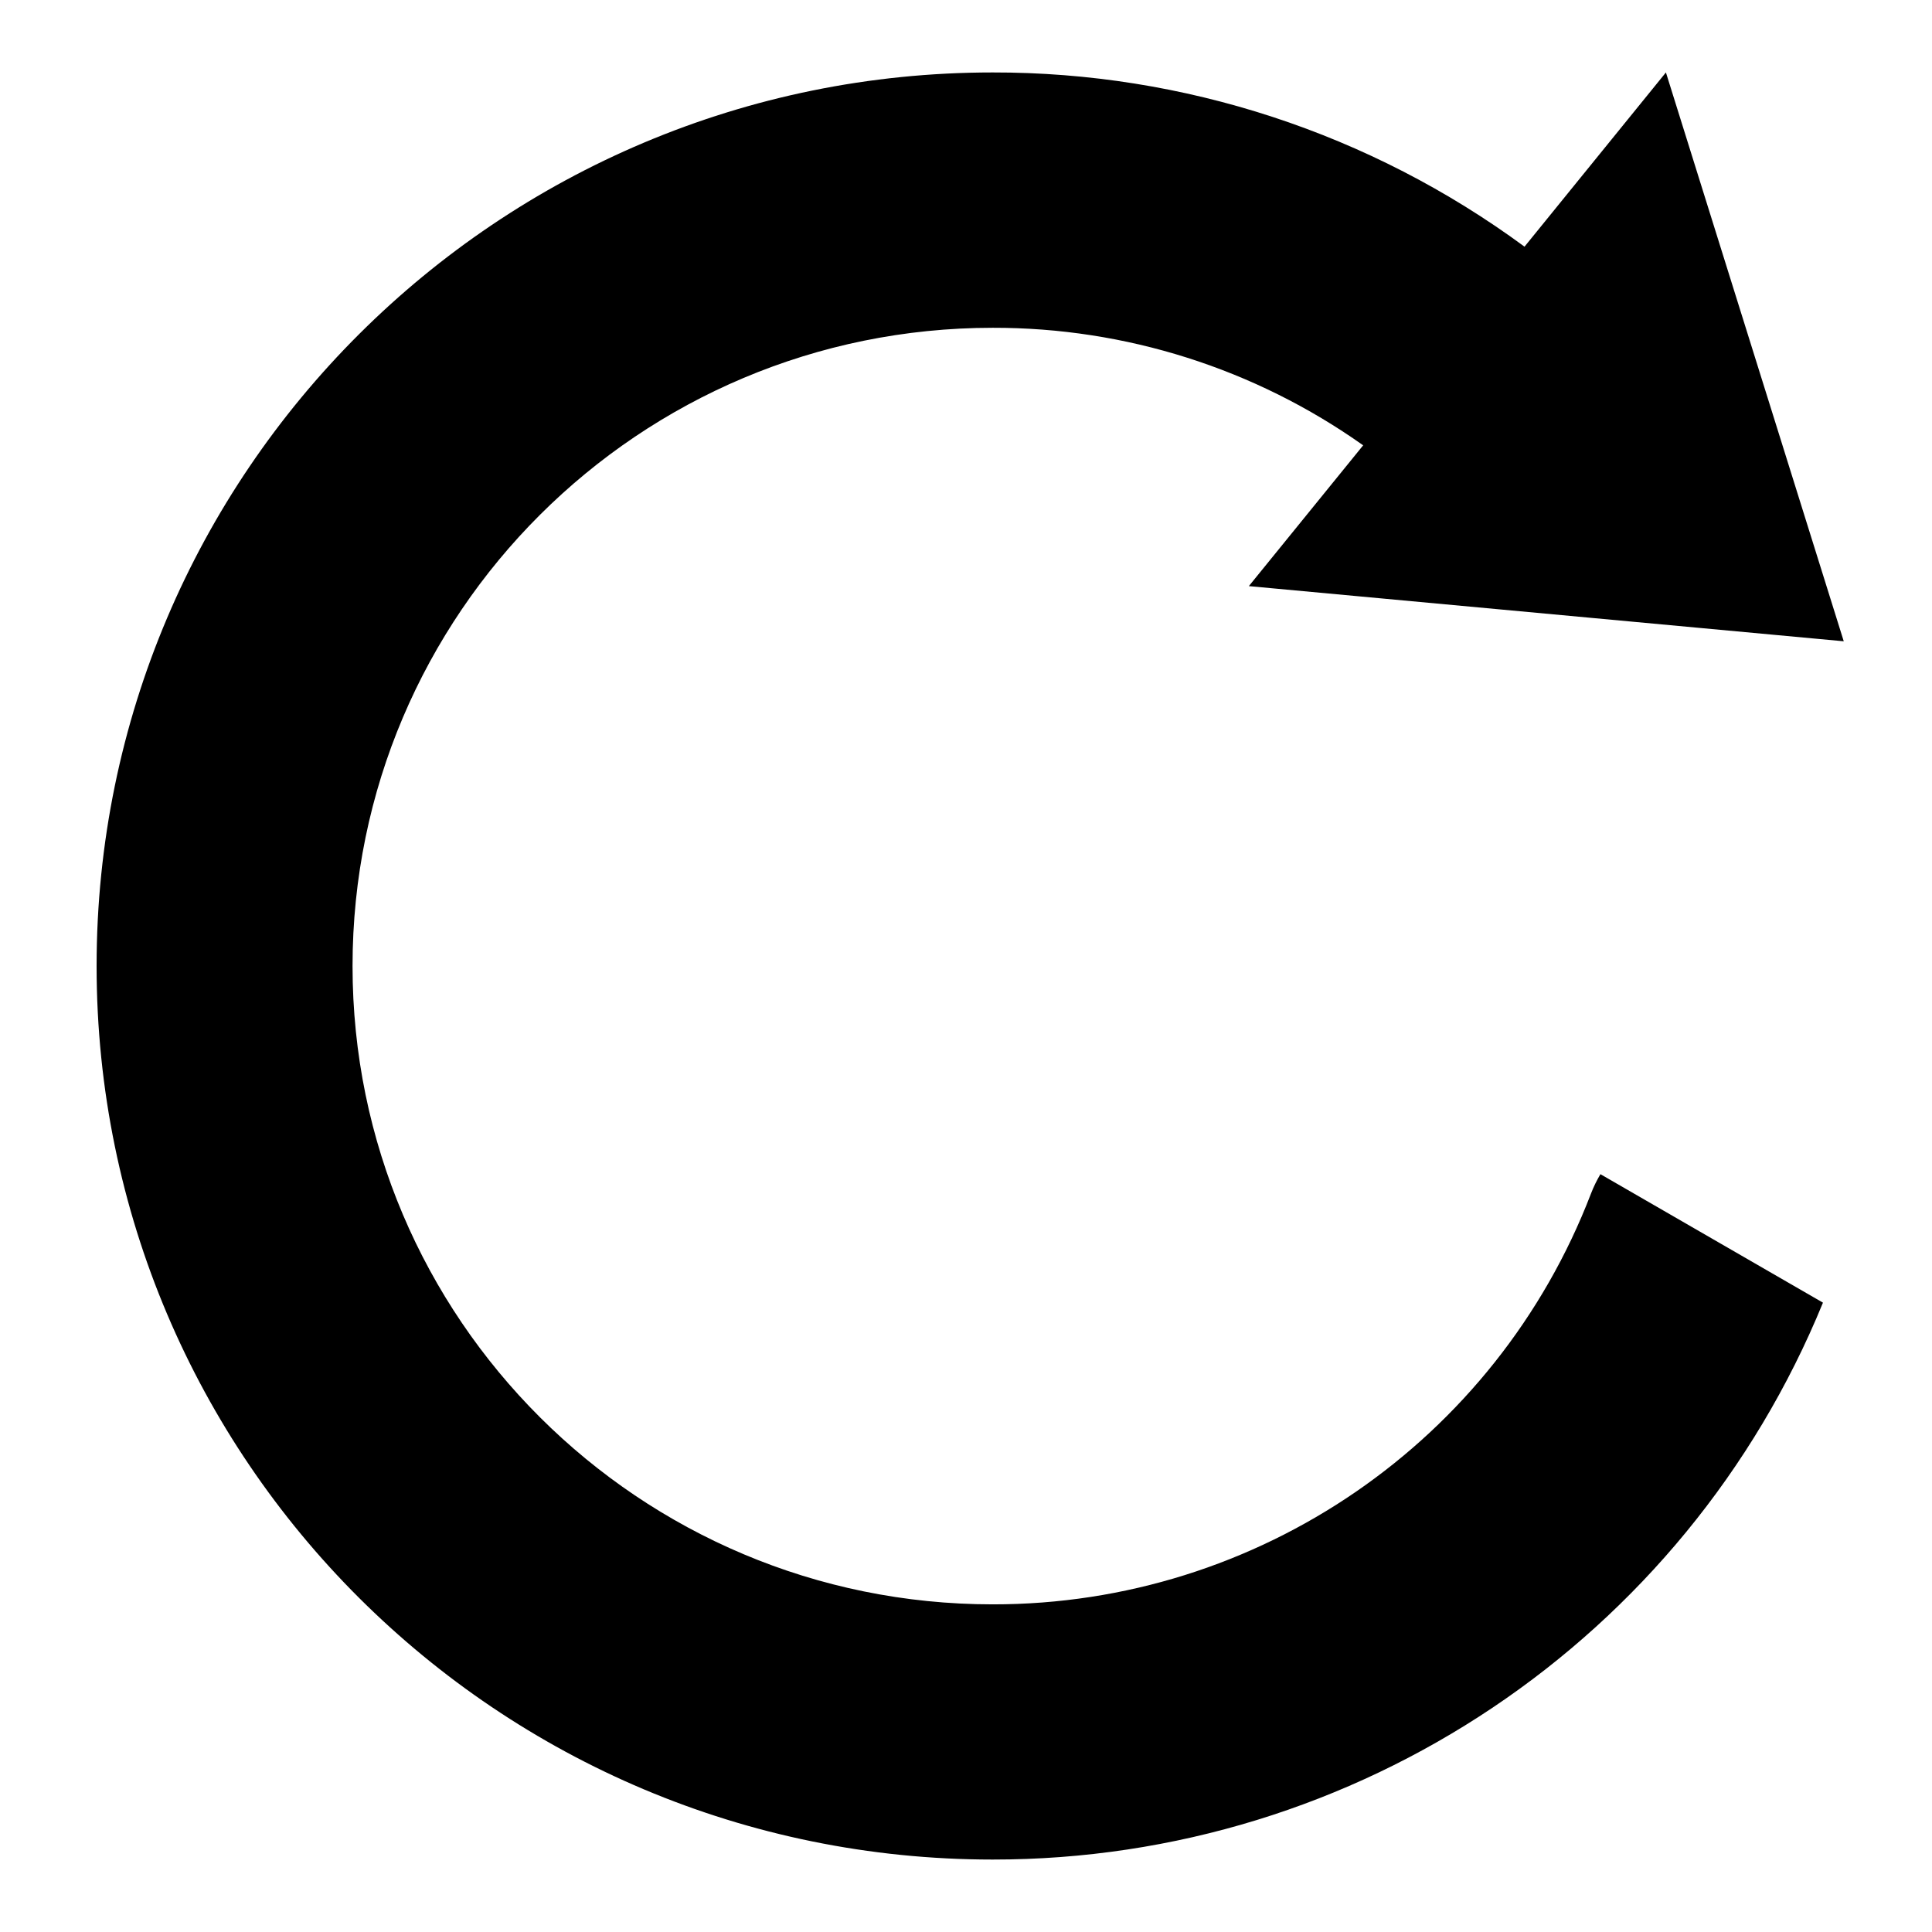
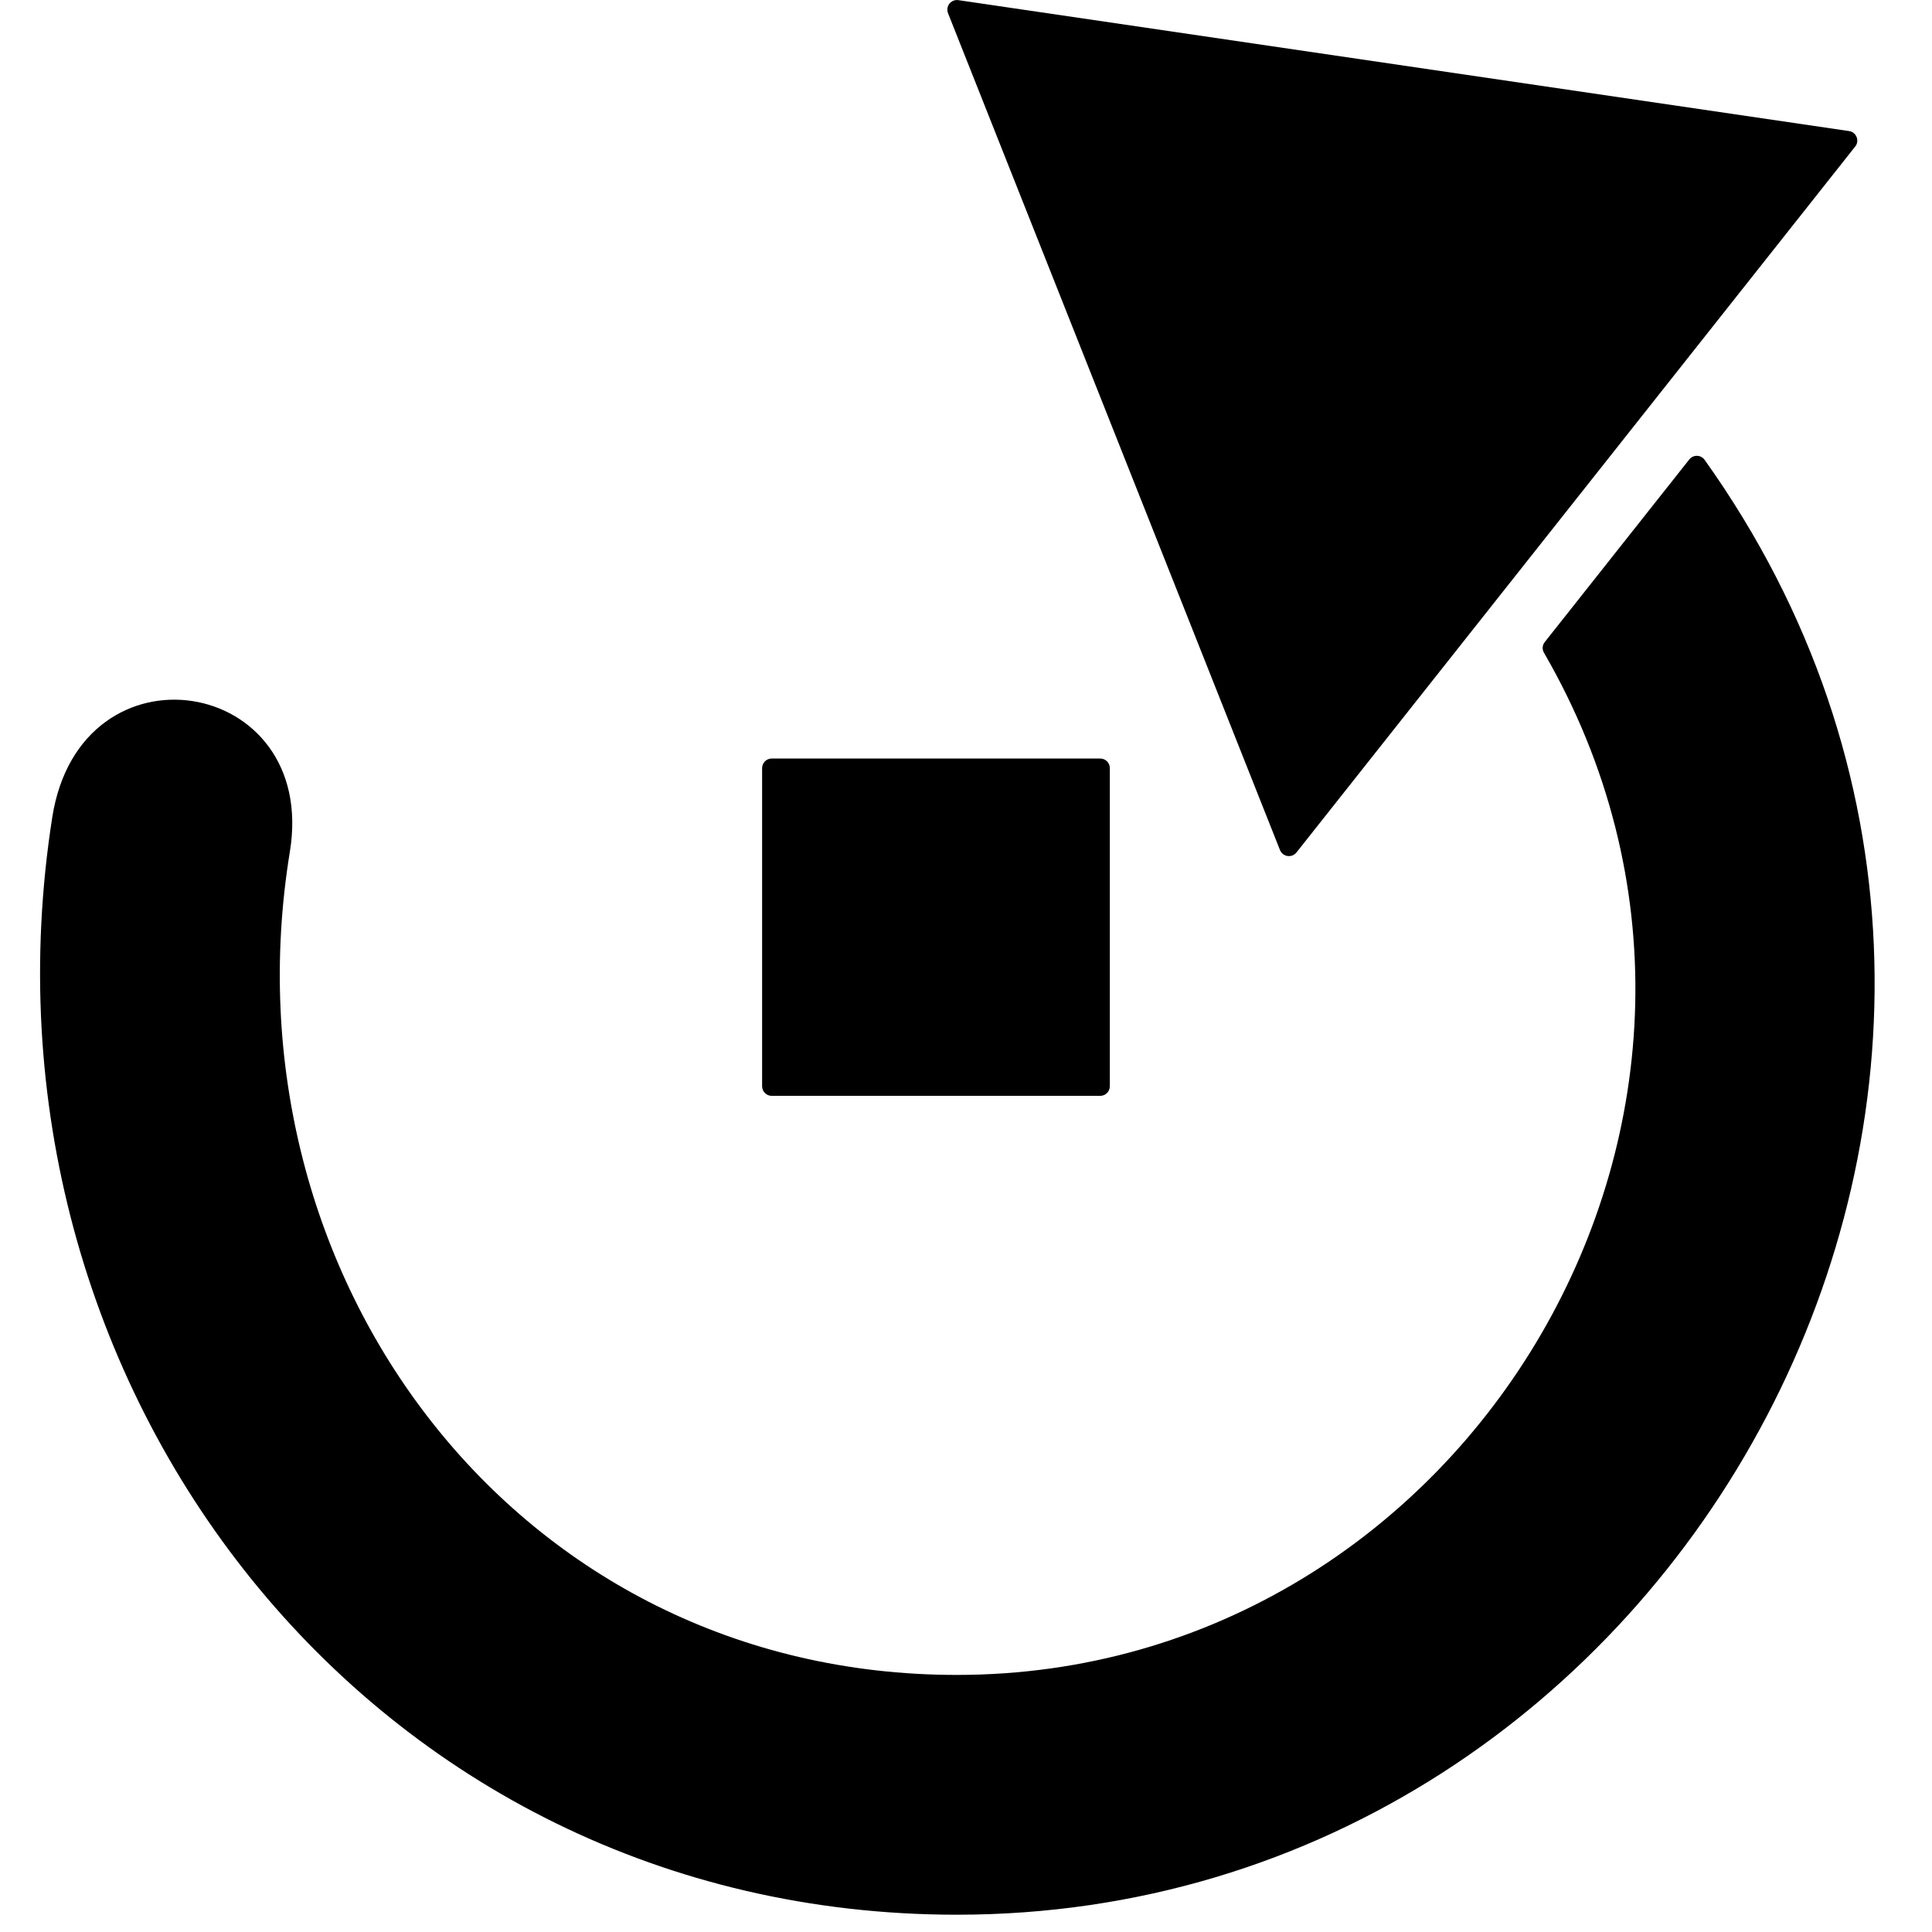
- <svg xmlns="http://www.w3.org/2000/svg" t="1734857819306" class="icon" viewBox="0 0 1024 1024" version="1.1" p-id="11009" width="200" height="200">
-   <path d="M882.97 38.4l94.259 301.491-315.315-29.235 60.595-74.624a338.432 338.432 0 0 0-196.326-62.298c-187.392 0-339.328 151.475-339.328 338.266 0 186.867 151.936 338.342 339.328 338.342A339.328 339.328 0 0 0 843.226 632.704a68.352 68.352 0 0 1 5.03-10.368l117.952 68.096A475.059 475.059 0 0 1 526.118 985.6C263.846 985.6 51.2 773.606 51.2 512 51.2 250.458 263.859 38.4 526.118 38.4a474.24 474.24 0 0 1 281.907 92.339L882.97 38.4z" p-id="11010" />
+ <svg xmlns="http://www.w3.org/2000/svg" t="1735048057984" class="icon" viewBox="0 0 1024 1024" version="1.1" p-id="16252" width="200" height="200">
+   <path d="M903.47 243.714c231.035 323.931-11.275 771.125-396.336 771.125-310.465 0-526.569-280.208-479.444-581.6 14.919-95.473 141.178-75.015 125.95 18.156-36.764 225.001 119.993 436.349 353.505 436.349 271.399 0 450.607-300.93 311.203-541.753a4.999 4.999 0 0 1 0.418-5.703l76.579-96.761a5.087 5.087 0 0 1 8.126 0.187zM507.937 0.072L980.059 69.472c3.854 0.573 5.67 5.131 3.248 8.181L687.145 451.836a5.109 5.109 0 0 1-8.72-1.277C619.782 302.687 561.118 154.826 502.465 6.976a5.098 5.098 0 0 1 5.472-6.904z m-98.919 401.963h174.143c2.797 0 5.076 2.29 5.076 5.098v168.594a5.098 5.098 0 0 1-5.076 5.098H409.018a5.109 5.109 0 0 1-5.087-5.098V407.133c0-2.797 2.279-5.098 5.087-5.098z" p-id="16253" />
</svg>
